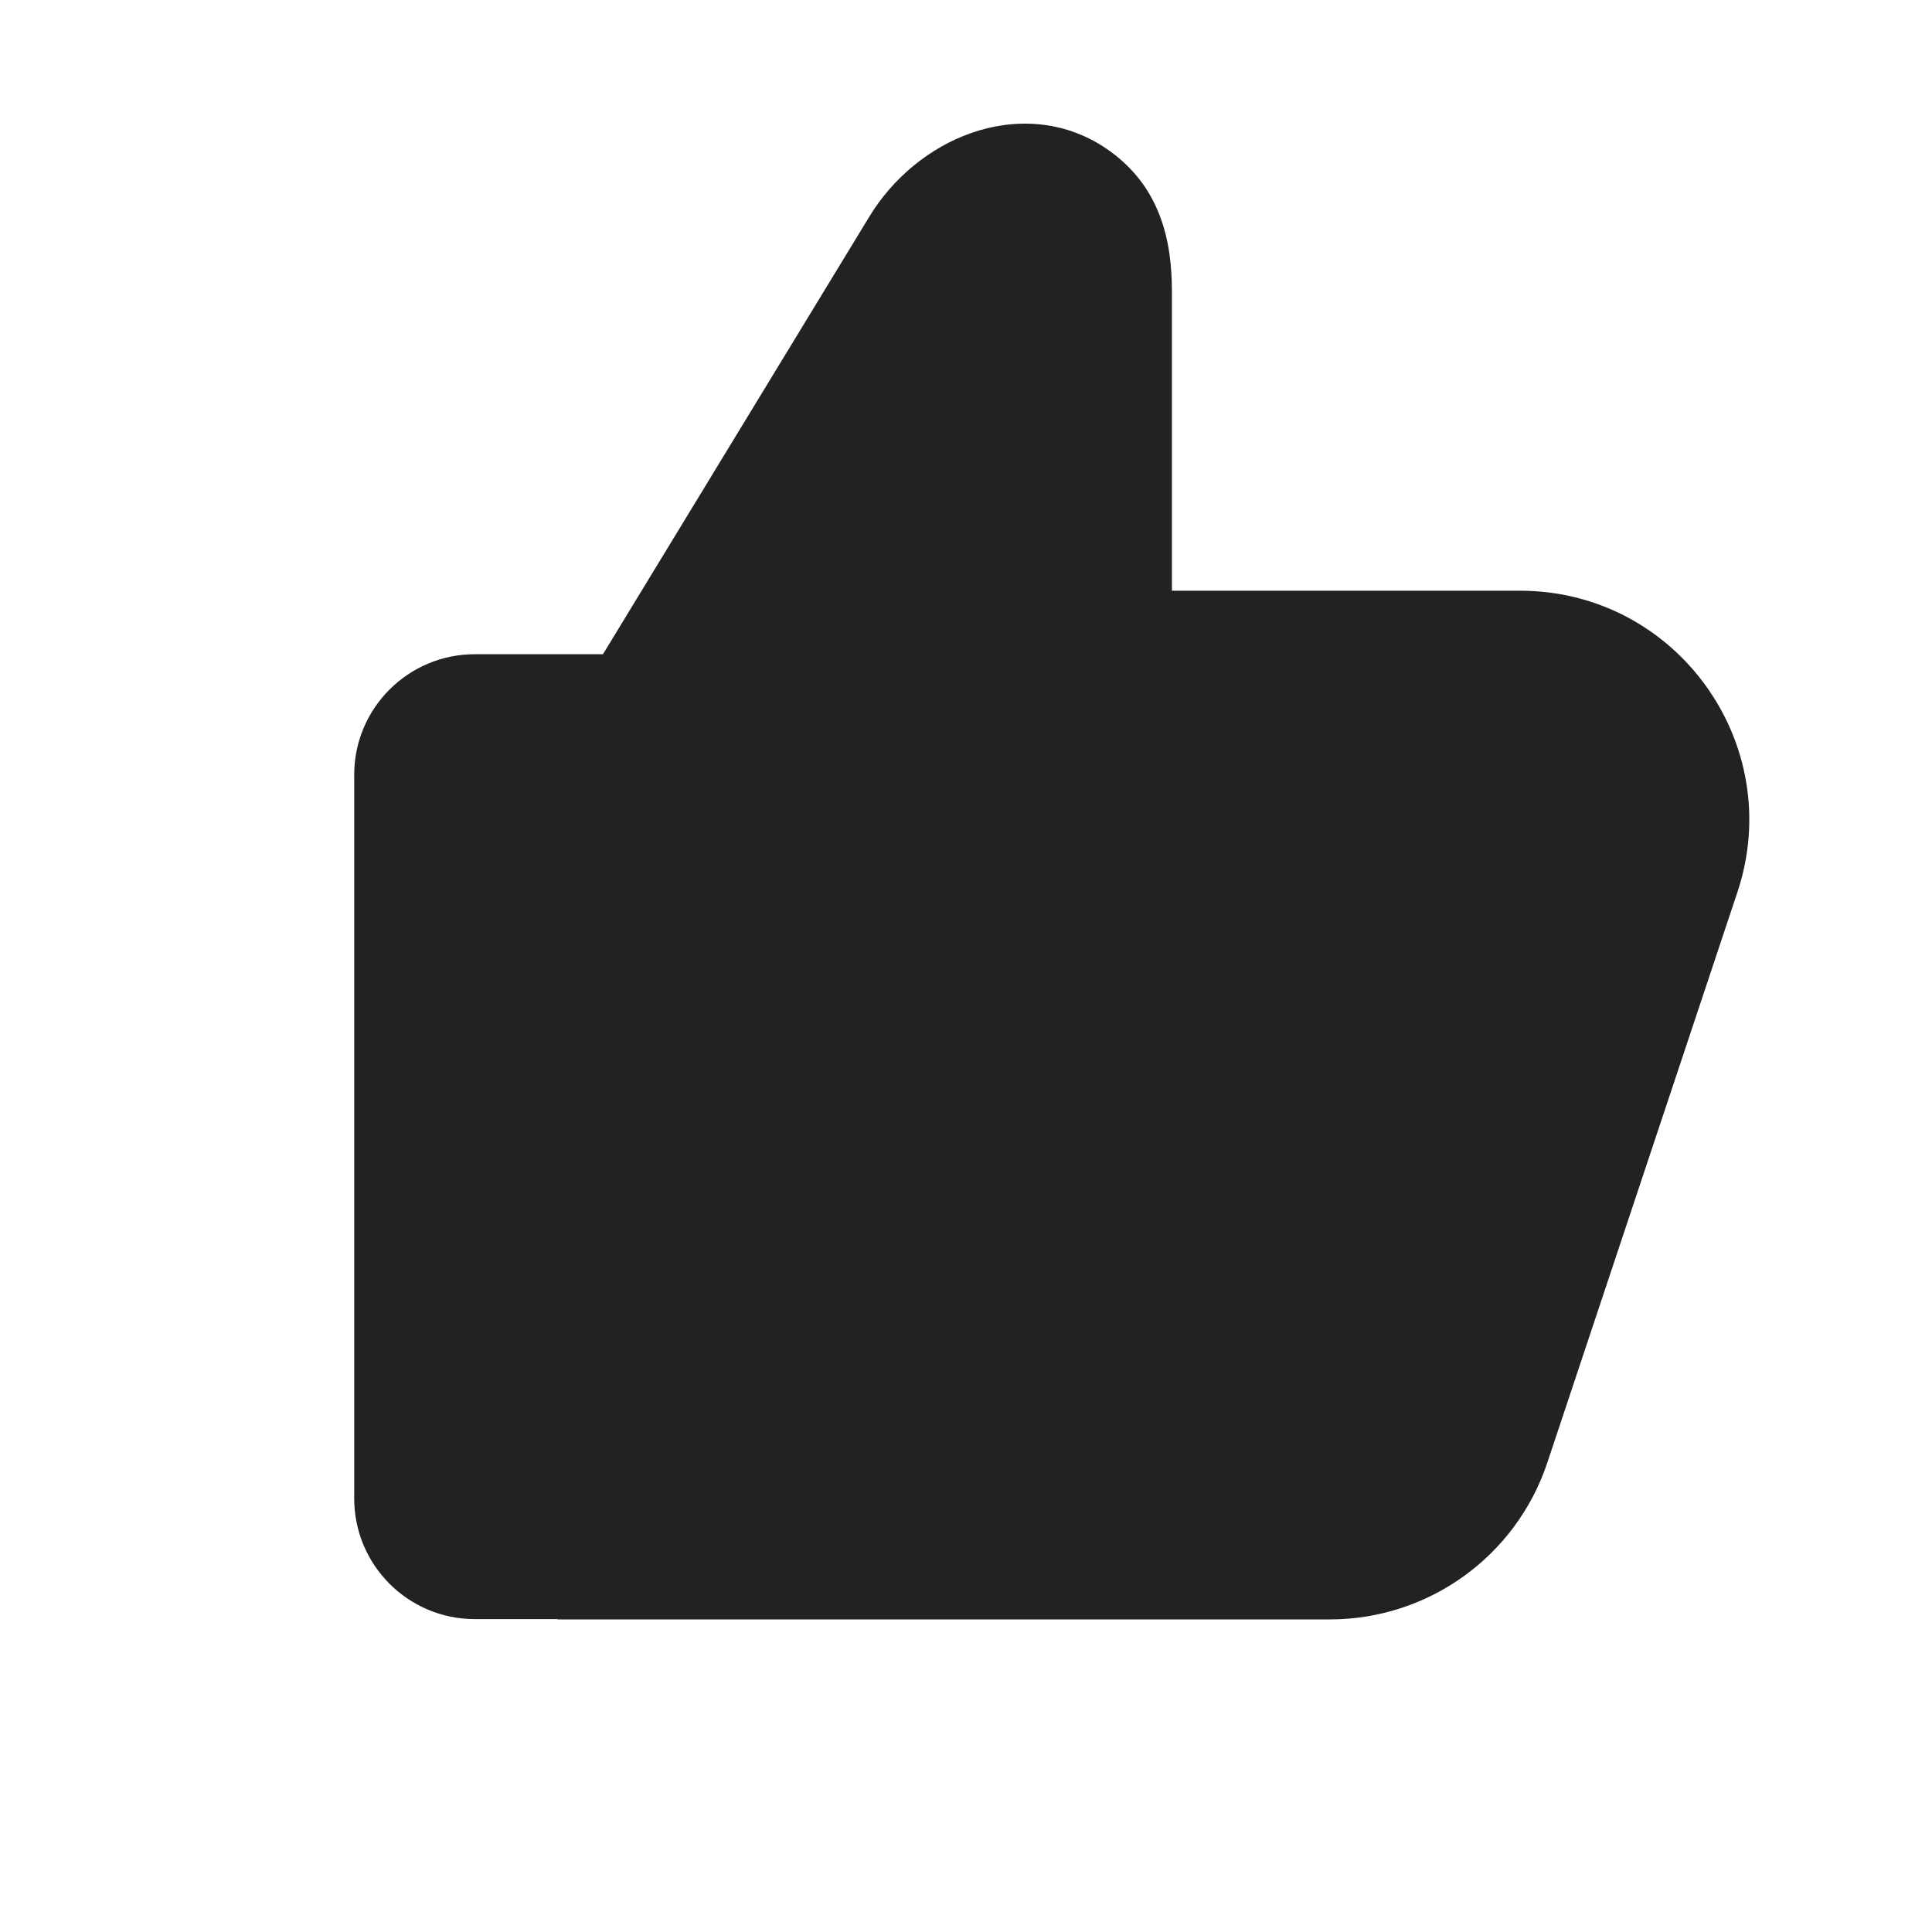
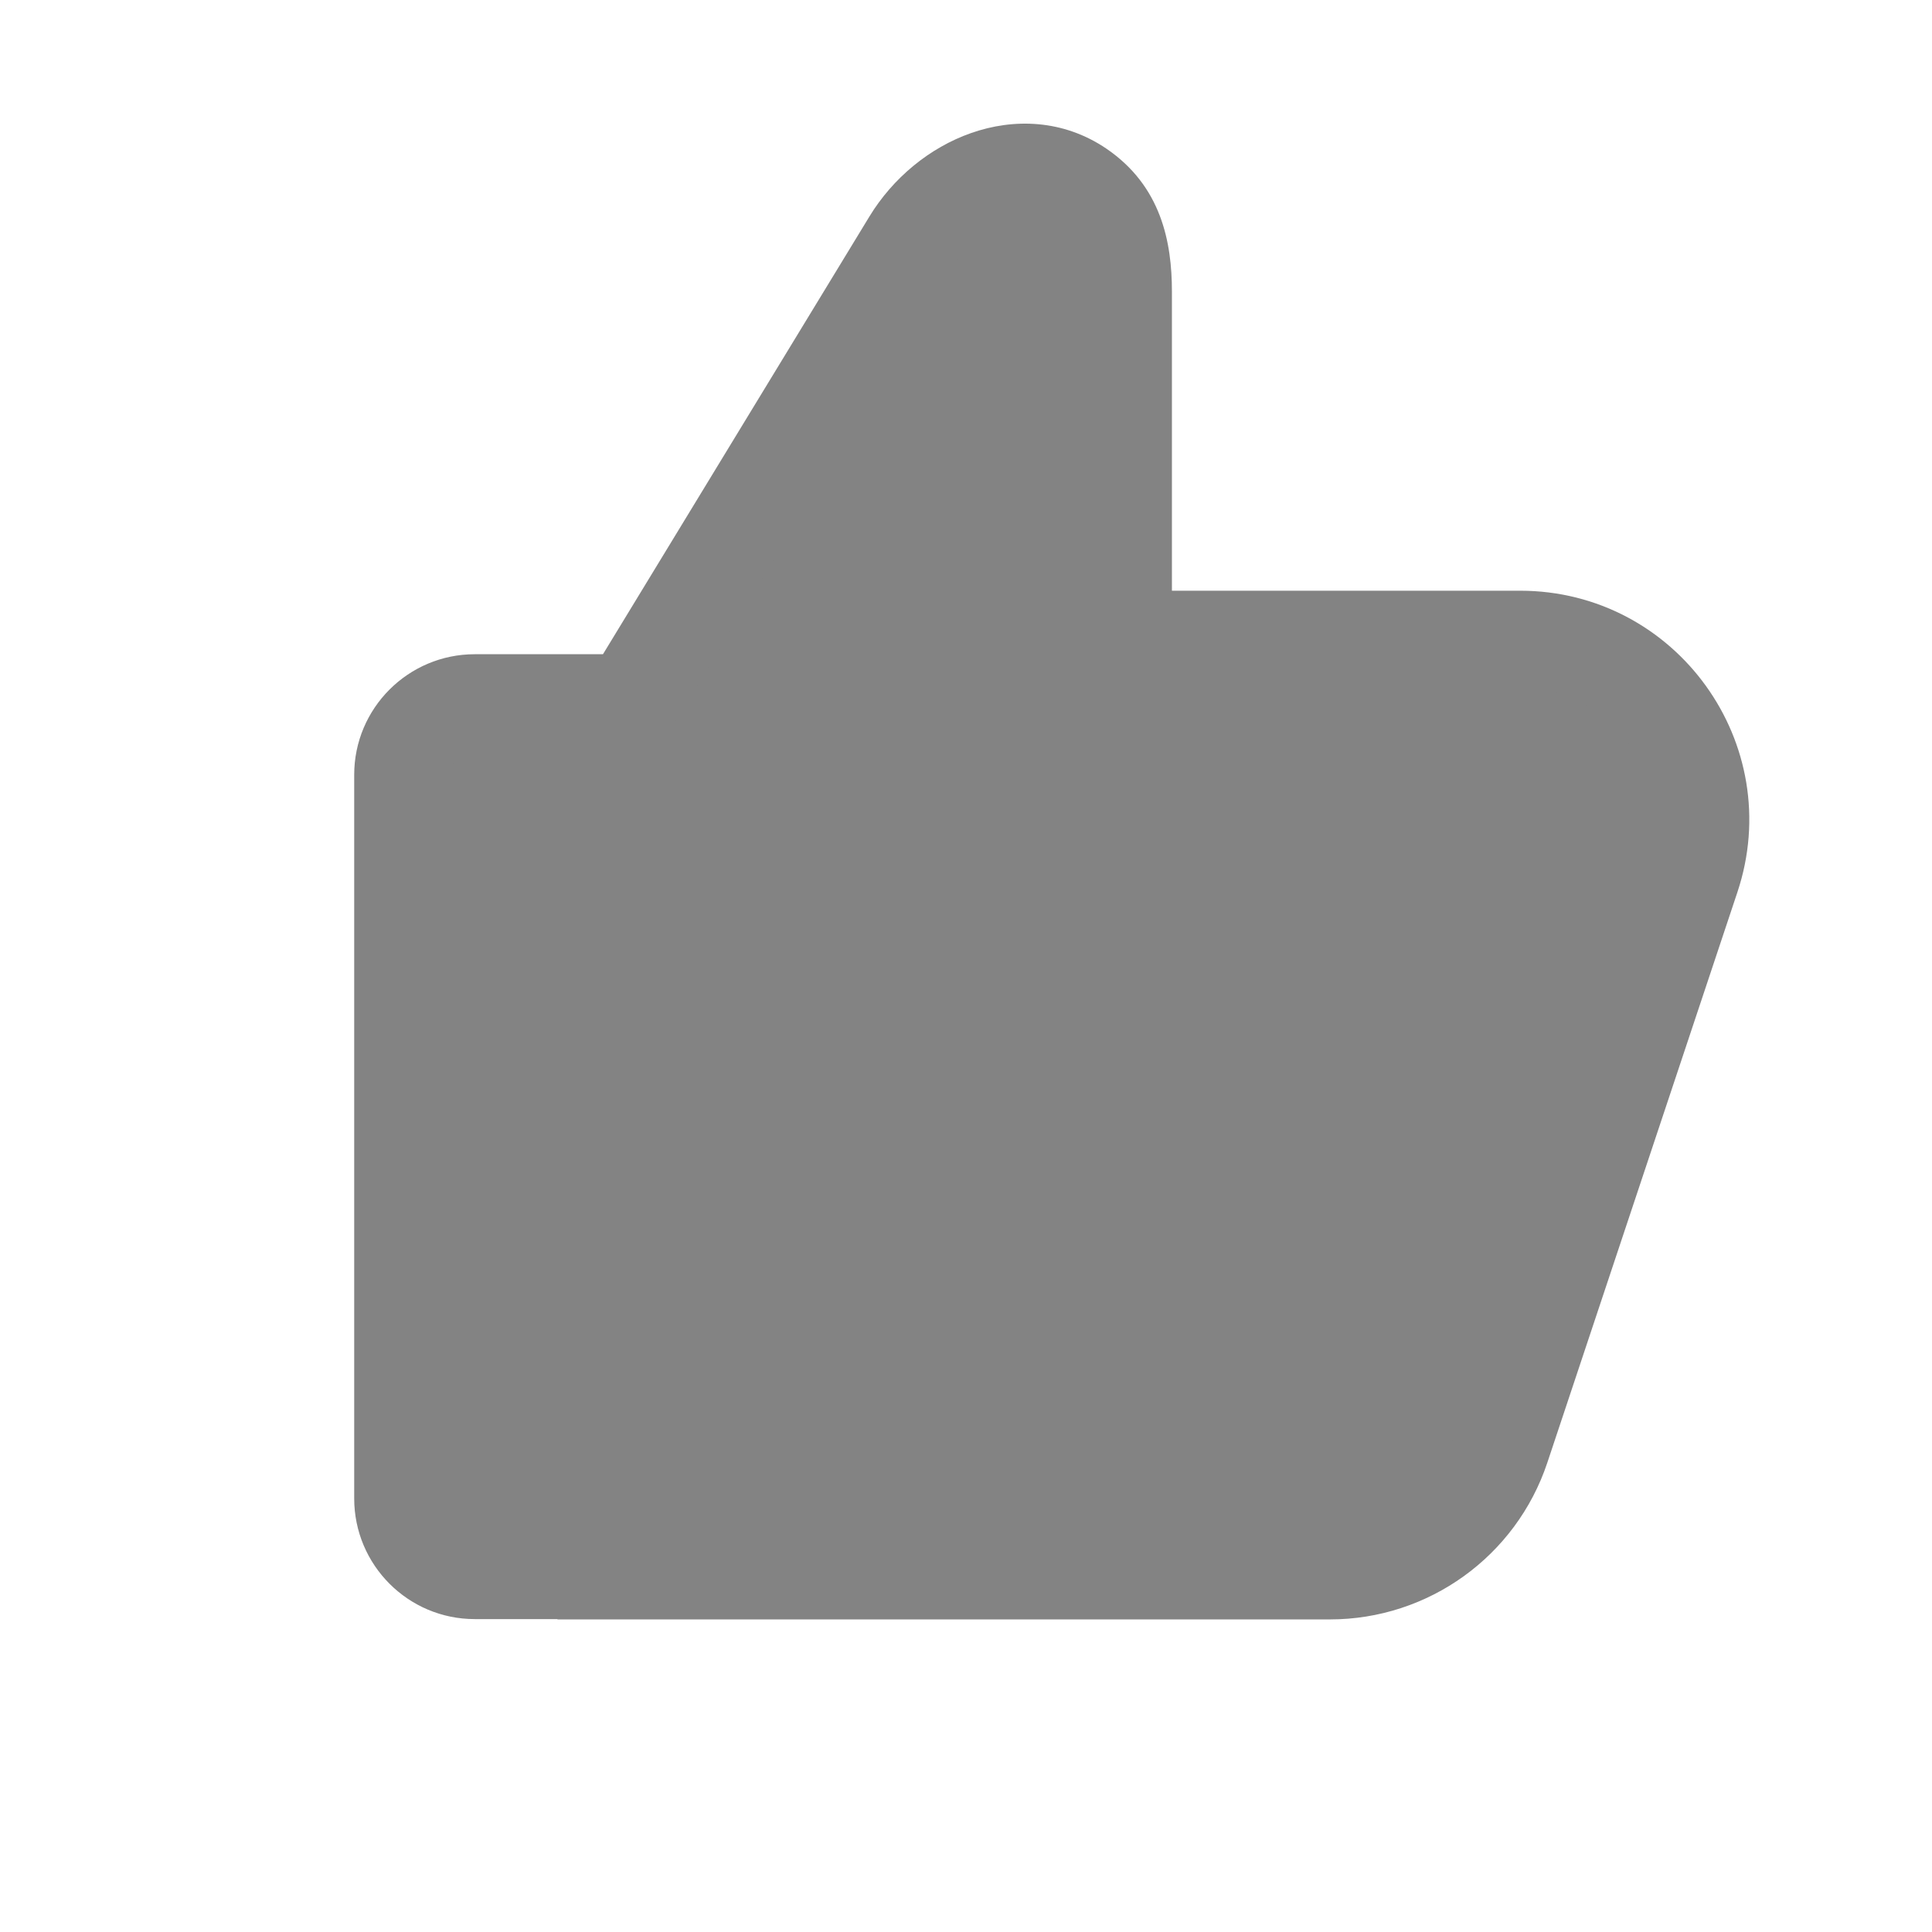
<svg xmlns="http://www.w3.org/2000/svg" width="24" height="24" viewBox="0 0 24 24" fill="none">
-   <path fill-rule="evenodd" clip-rule="evenodd" d="M7.525 19.513L7.525 19.517L16.52 19.517C17.487 19.517 18.345 18.899 18.651 17.981L21.013 10.895C21.498 9.44 20.415 7.938 18.882 7.938L13.958 7.938L13.958 3.62C13.958 3.089 13.846 2.643 13.408 2.344C12.702 1.862 11.757 2.272 11.312 3.002L7.828 8.727L5.898 8.727C5.402 8.727 5 9.129 5 9.625L5 18.614C5 19.111 5.402 19.513 5.898 19.513L7.525 19.513Z" fill="#222222" />
-   <path d="M7.525 19.517L6.925 19.517L6.925 20.117L7.525 20.117L7.525 19.517ZM7.525 19.513L8.125 19.513L8.125 18.913L7.525 18.913L7.525 19.513ZM18.651 17.981L19.221 18.171L19.221 18.171L18.651 17.981ZM21.013 10.895L20.444 10.706L20.444 10.706L21.013 10.895ZM18.882 7.938L18.882 7.338L18.882 7.338L18.882 7.938ZM13.958 7.938L13.358 7.938L13.358 8.538L13.958 8.538L13.958 7.938ZM13.958 3.62L14.558 3.62L14.558 3.62L13.958 3.62ZM13.408 2.344L13.07 2.84L13.07 2.84L13.408 2.344ZM11.312 3.002L10.8 2.69L10.8 2.69L11.312 3.002ZM7.828 8.727L7.828 9.327L8.165 9.327L8.34 9.039L7.828 8.727ZM5.898 8.727L5.898 8.127V8.127L5.898 8.727ZM7.525 19.517L8.125 19.517L8.125 19.513L7.525 19.513L6.925 19.513L6.925 19.517L7.525 19.517ZM16.52 19.517L16.52 18.918L7.525 18.918L7.525 19.517L7.525 20.117L16.52 20.117L16.52 19.517ZM18.651 17.981L18.082 17.791C17.858 18.464 17.229 18.918 16.52 18.918L16.52 19.517L16.52 20.117C17.745 20.117 18.833 19.333 19.221 18.171L18.651 17.981ZM21.013 10.895L20.444 10.706L18.082 17.791L18.651 17.981L19.221 18.171L21.582 11.085L21.013 10.895ZM18.882 7.938L18.882 8.538C20.006 8.538 20.799 9.639 20.444 10.706L21.013 10.895L21.582 11.085C22.197 9.242 20.825 7.338 18.882 7.338L18.882 7.938ZM13.958 7.938L13.958 8.538L18.882 8.538L18.882 7.938L18.882 7.338L13.958 7.338L13.958 7.938ZM13.958 3.62L13.358 3.62L13.358 7.938L13.958 7.938L14.558 7.938L14.558 3.62L13.958 3.62ZM13.408 2.344L13.07 2.84C13.265 2.973 13.358 3.167 13.358 3.62L13.958 3.62L14.558 3.62C14.558 3.011 14.427 2.313 13.746 1.848L13.408 2.344ZM11.312 3.002L11.825 3.314C11.978 3.062 12.218 2.87 12.461 2.785C12.695 2.703 12.902 2.725 13.07 2.84L13.408 2.344L13.746 1.848C13.207 1.481 12.589 1.468 12.063 1.653C11.546 1.834 11.09 2.213 10.8 2.69L11.312 3.002ZM7.828 8.727L8.34 9.039L11.825 3.314L11.312 3.002L10.8 2.69L7.315 8.415L7.828 8.727ZM5.898 8.727L5.898 9.327L7.828 9.327L7.828 8.727L7.828 8.127L5.898 8.127L5.898 8.727ZM5 9.625L5.6 9.625C5.6 9.46 5.733 9.327 5.898 9.327L5.898 8.727L5.898 8.127C5.071 8.127 4.4 8.798 4.4 9.625L5 9.625ZM5 18.614L5.6 18.614L5.6 9.625L5 9.625L4.4 9.625L4.4 18.614L5 18.614ZM5.898 19.513L5.898 18.913C5.733 18.913 5.6 18.779 5.6 18.614L5 18.614L4.4 18.614C4.4 19.442 5.071 20.113 5.898 20.113L5.898 19.513ZM7.525 19.513L7.525 18.913L5.898 18.913L5.898 19.513L5.898 20.113L7.525 20.113L7.525 19.513Z" fill="#222222" />
+   <path fill-rule="evenodd" clip-rule="evenodd" d="M7.525 19.513L7.525 19.517L16.52 19.517C17.487 19.517 18.345 18.899 18.651 17.981L21.013 10.895C21.498 9.44 20.415 7.938 18.882 7.938L13.958 7.938L13.958 3.62C13.958 3.089 13.846 2.643 13.408 2.344C12.702 1.862 11.757 2.272 11.312 3.002L7.828 8.727L5.898 8.727C5.402 8.727 5 9.129 5 9.625L5 18.614C5 19.111 5.402 19.513 5.898 19.513L7.525 19.513Z" fill="#838383" />
+   <path d="M7.525 19.517L6.925 19.517L6.925 20.117L7.525 20.117L7.525 19.517ZM7.525 19.513L8.125 19.513L8.125 18.913L7.525 18.913L7.525 19.513ZM18.651 17.981L19.221 18.171L19.221 18.171L18.651 17.981ZM21.013 10.895L20.444 10.706L20.444 10.706L21.013 10.895ZM18.882 7.938L18.882 7.338L18.882 7.338L18.882 7.938ZM13.958 7.938L13.358 7.938L13.358 8.538L13.958 8.538L13.958 7.938ZM13.958 3.62L14.558 3.62L14.558 3.62L13.958 3.62ZM13.408 2.344L13.07 2.84L13.07 2.84L13.408 2.344ZM11.312 3.002L10.8 2.69L10.8 2.69L11.312 3.002ZM7.828 8.727L7.828 9.327L8.165 9.327L8.34 9.039L7.828 8.727ZM5.898 8.727L5.898 8.127V8.127L5.898 8.727ZM7.525 19.517L8.125 19.517L8.125 19.513L7.525 19.513L6.925 19.513L6.925 19.517L7.525 19.517ZM16.52 19.517L16.52 18.918L7.525 18.918L7.525 19.517L7.525 20.117L16.52 20.117L16.52 19.517ZM18.651 17.981L18.082 17.791C17.858 18.464 17.229 18.918 16.52 18.918L16.52 19.517L16.52 20.117C17.745 20.117 18.833 19.333 19.221 18.171L18.651 17.981ZM21.013 10.895L20.444 10.706L18.082 17.791L18.651 17.981L19.221 18.171L21.582 11.085L21.013 10.895ZM18.882 7.938L18.882 8.538C20.006 8.538 20.799 9.639 20.444 10.706L21.013 10.895L21.582 11.085C22.197 9.242 20.825 7.338 18.882 7.338L18.882 7.938ZM13.958 7.938L13.958 8.538L18.882 8.538L18.882 7.938L18.882 7.338L13.958 7.338L13.958 7.938ZM13.958 3.62L13.358 3.62L13.358 7.938L13.958 7.938L14.558 7.938L14.558 3.62L13.958 3.62ZM13.408 2.344L13.07 2.84C13.265 2.973 13.358 3.167 13.358 3.62L13.958 3.62L14.558 3.62C14.558 3.011 14.427 2.313 13.746 1.848L13.408 2.344ZM11.312 3.002L11.825 3.314C11.978 3.062 12.218 2.87 12.461 2.785C12.695 2.703 12.902 2.725 13.07 2.84L13.408 2.344L13.746 1.848C13.207 1.481 12.589 1.468 12.063 1.653C11.546 1.834 11.09 2.213 10.8 2.69L11.312 3.002ZM7.828 8.727L8.34 9.039L11.825 3.314L11.312 3.002L10.8 2.69L7.315 8.415L7.828 8.727ZM5.898 8.727L5.898 9.327L7.828 9.327L7.828 8.727L7.828 8.127L5.898 8.127L5.898 8.727ZM5 9.625L5.6 9.625C5.6 9.46 5.733 9.327 5.898 9.327L5.898 8.727L5.898 8.127C5.071 8.127 4.4 8.798 4.4 9.625L5 9.625ZM5 18.614L5.6 18.614L5.6 9.625L5 9.625L4.4 9.625L4.4 18.614L5 18.614ZM5.898 19.513L5.898 18.913C5.733 18.913 5.6 18.779 5.6 18.614L5 18.614L4.4 18.614C4.4 19.442 5.071 20.113 5.898 20.113L5.898 19.513ZM7.525 19.513L7.525 18.913L5.898 18.913L5.898 19.513L5.898 20.113L7.525 20.113L7.525 19.513Z" fill="#838383" />
</svg>
